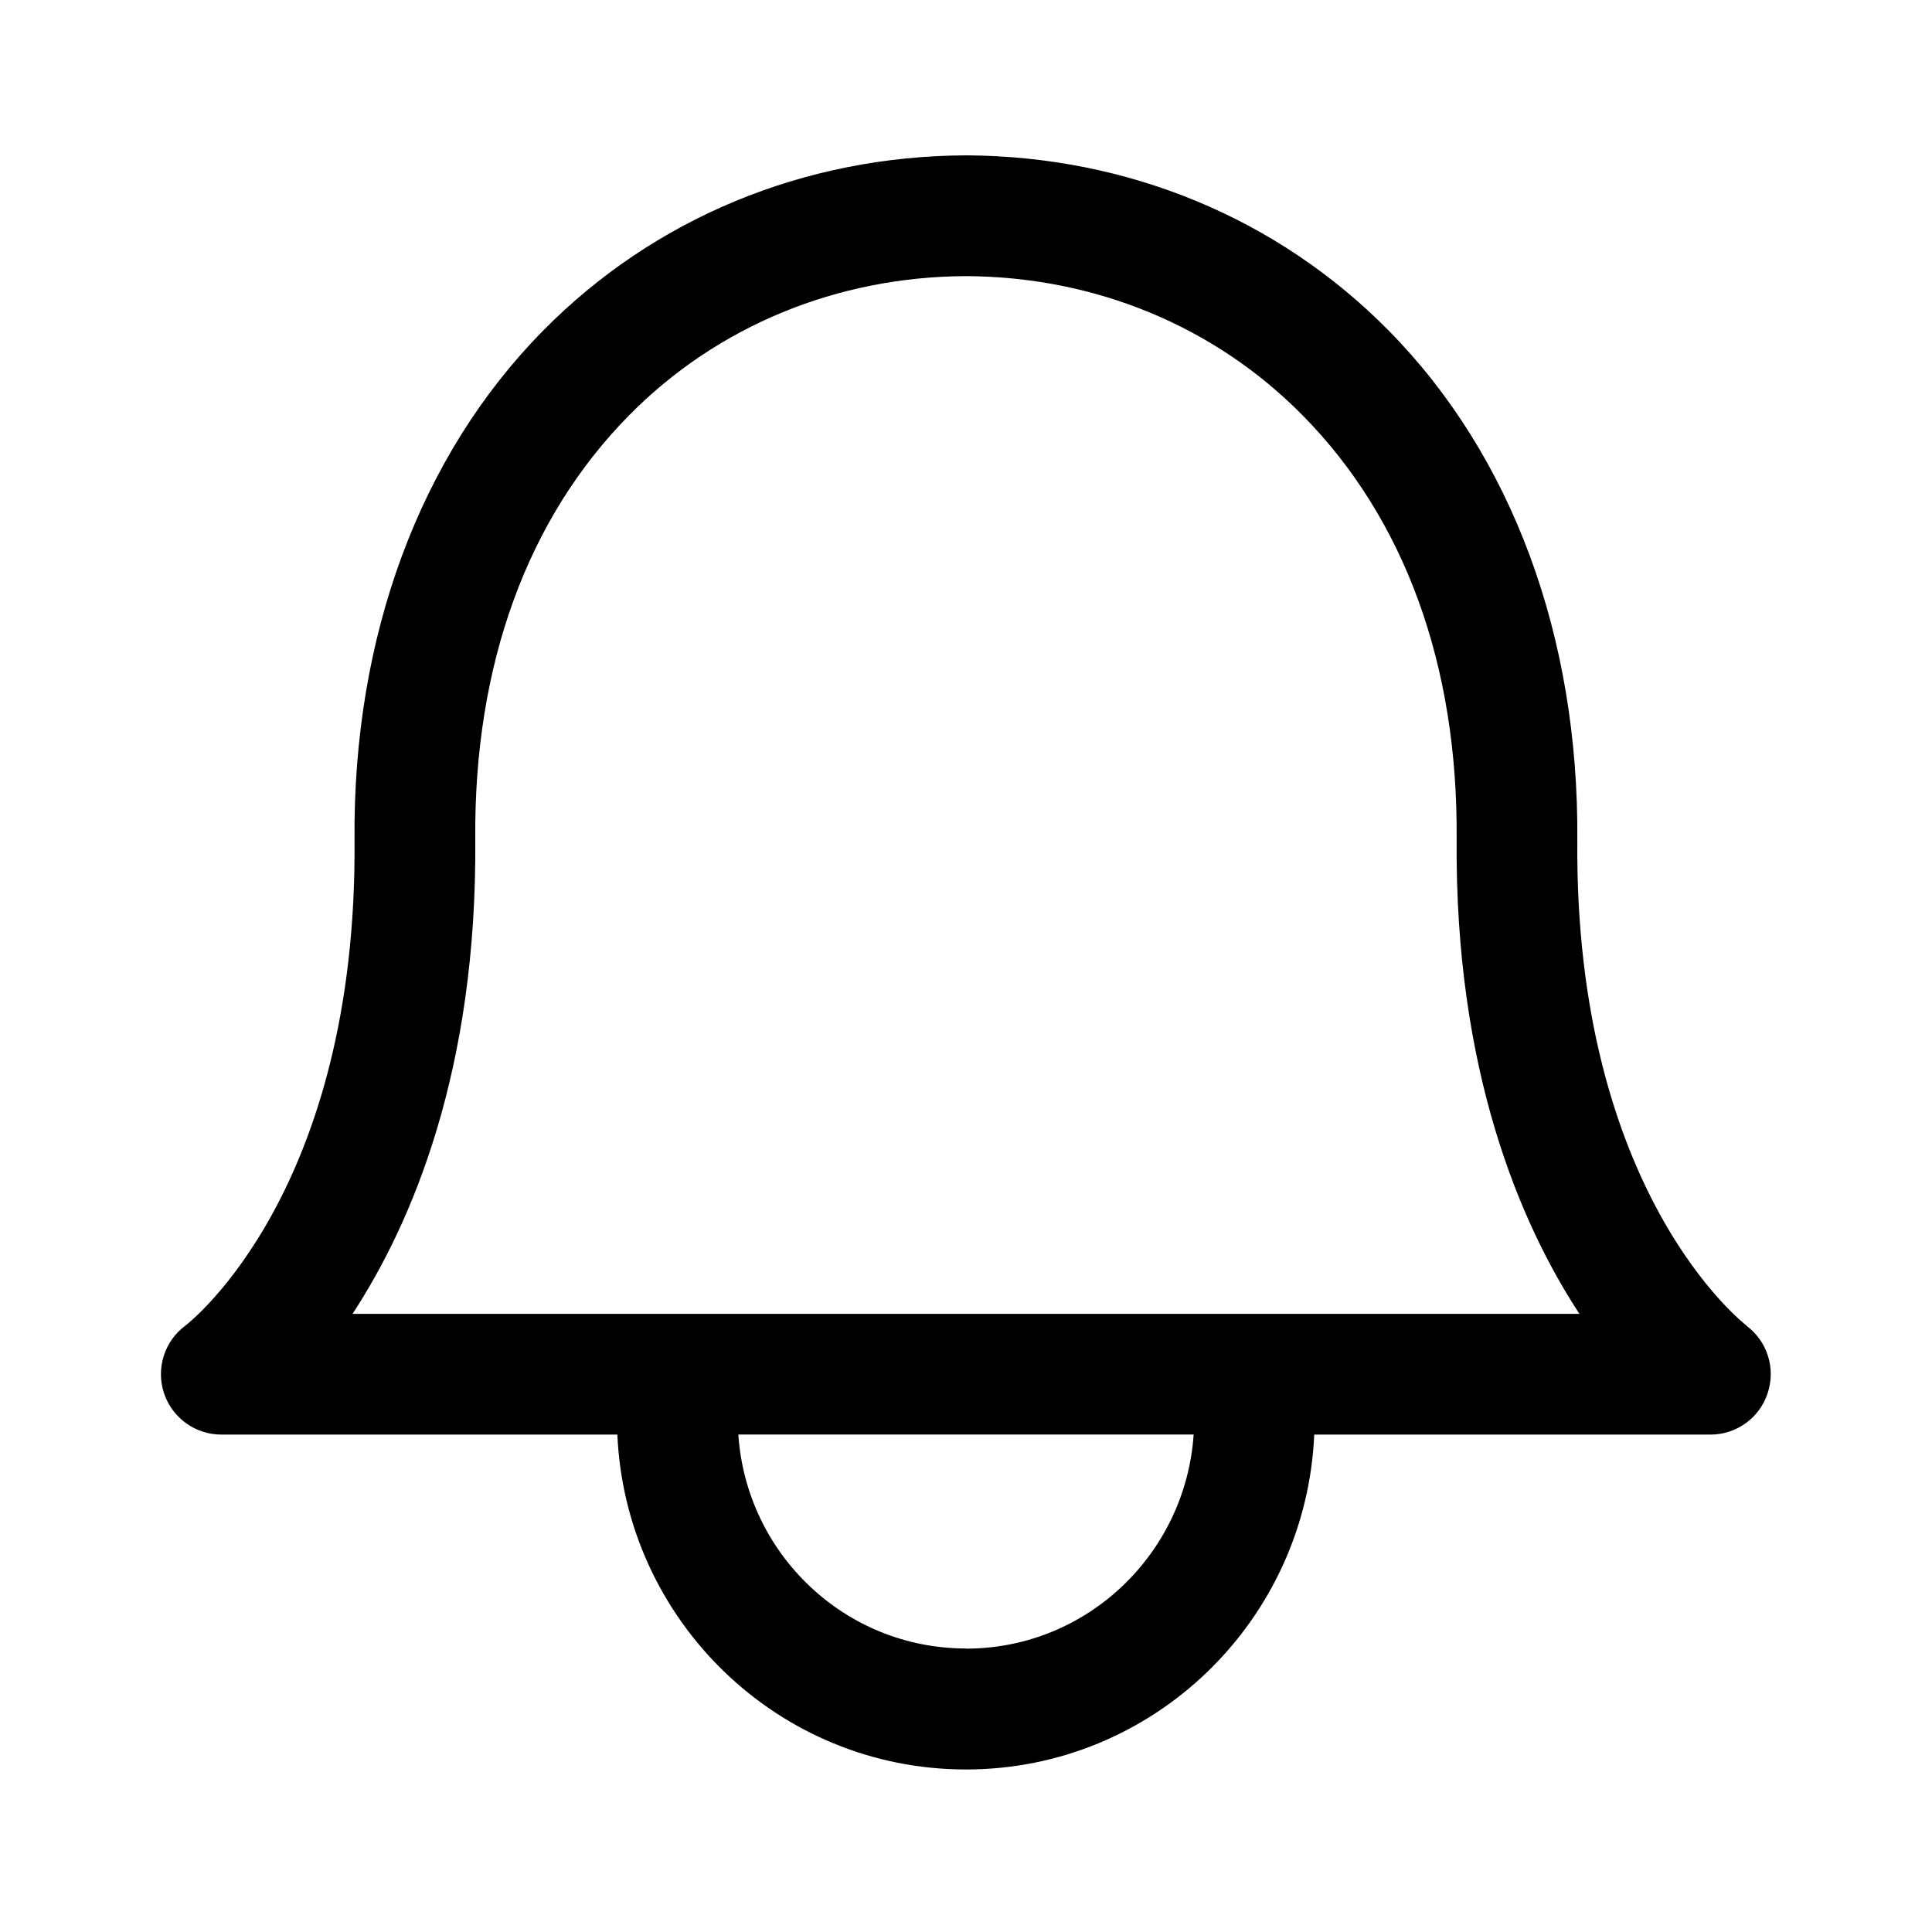
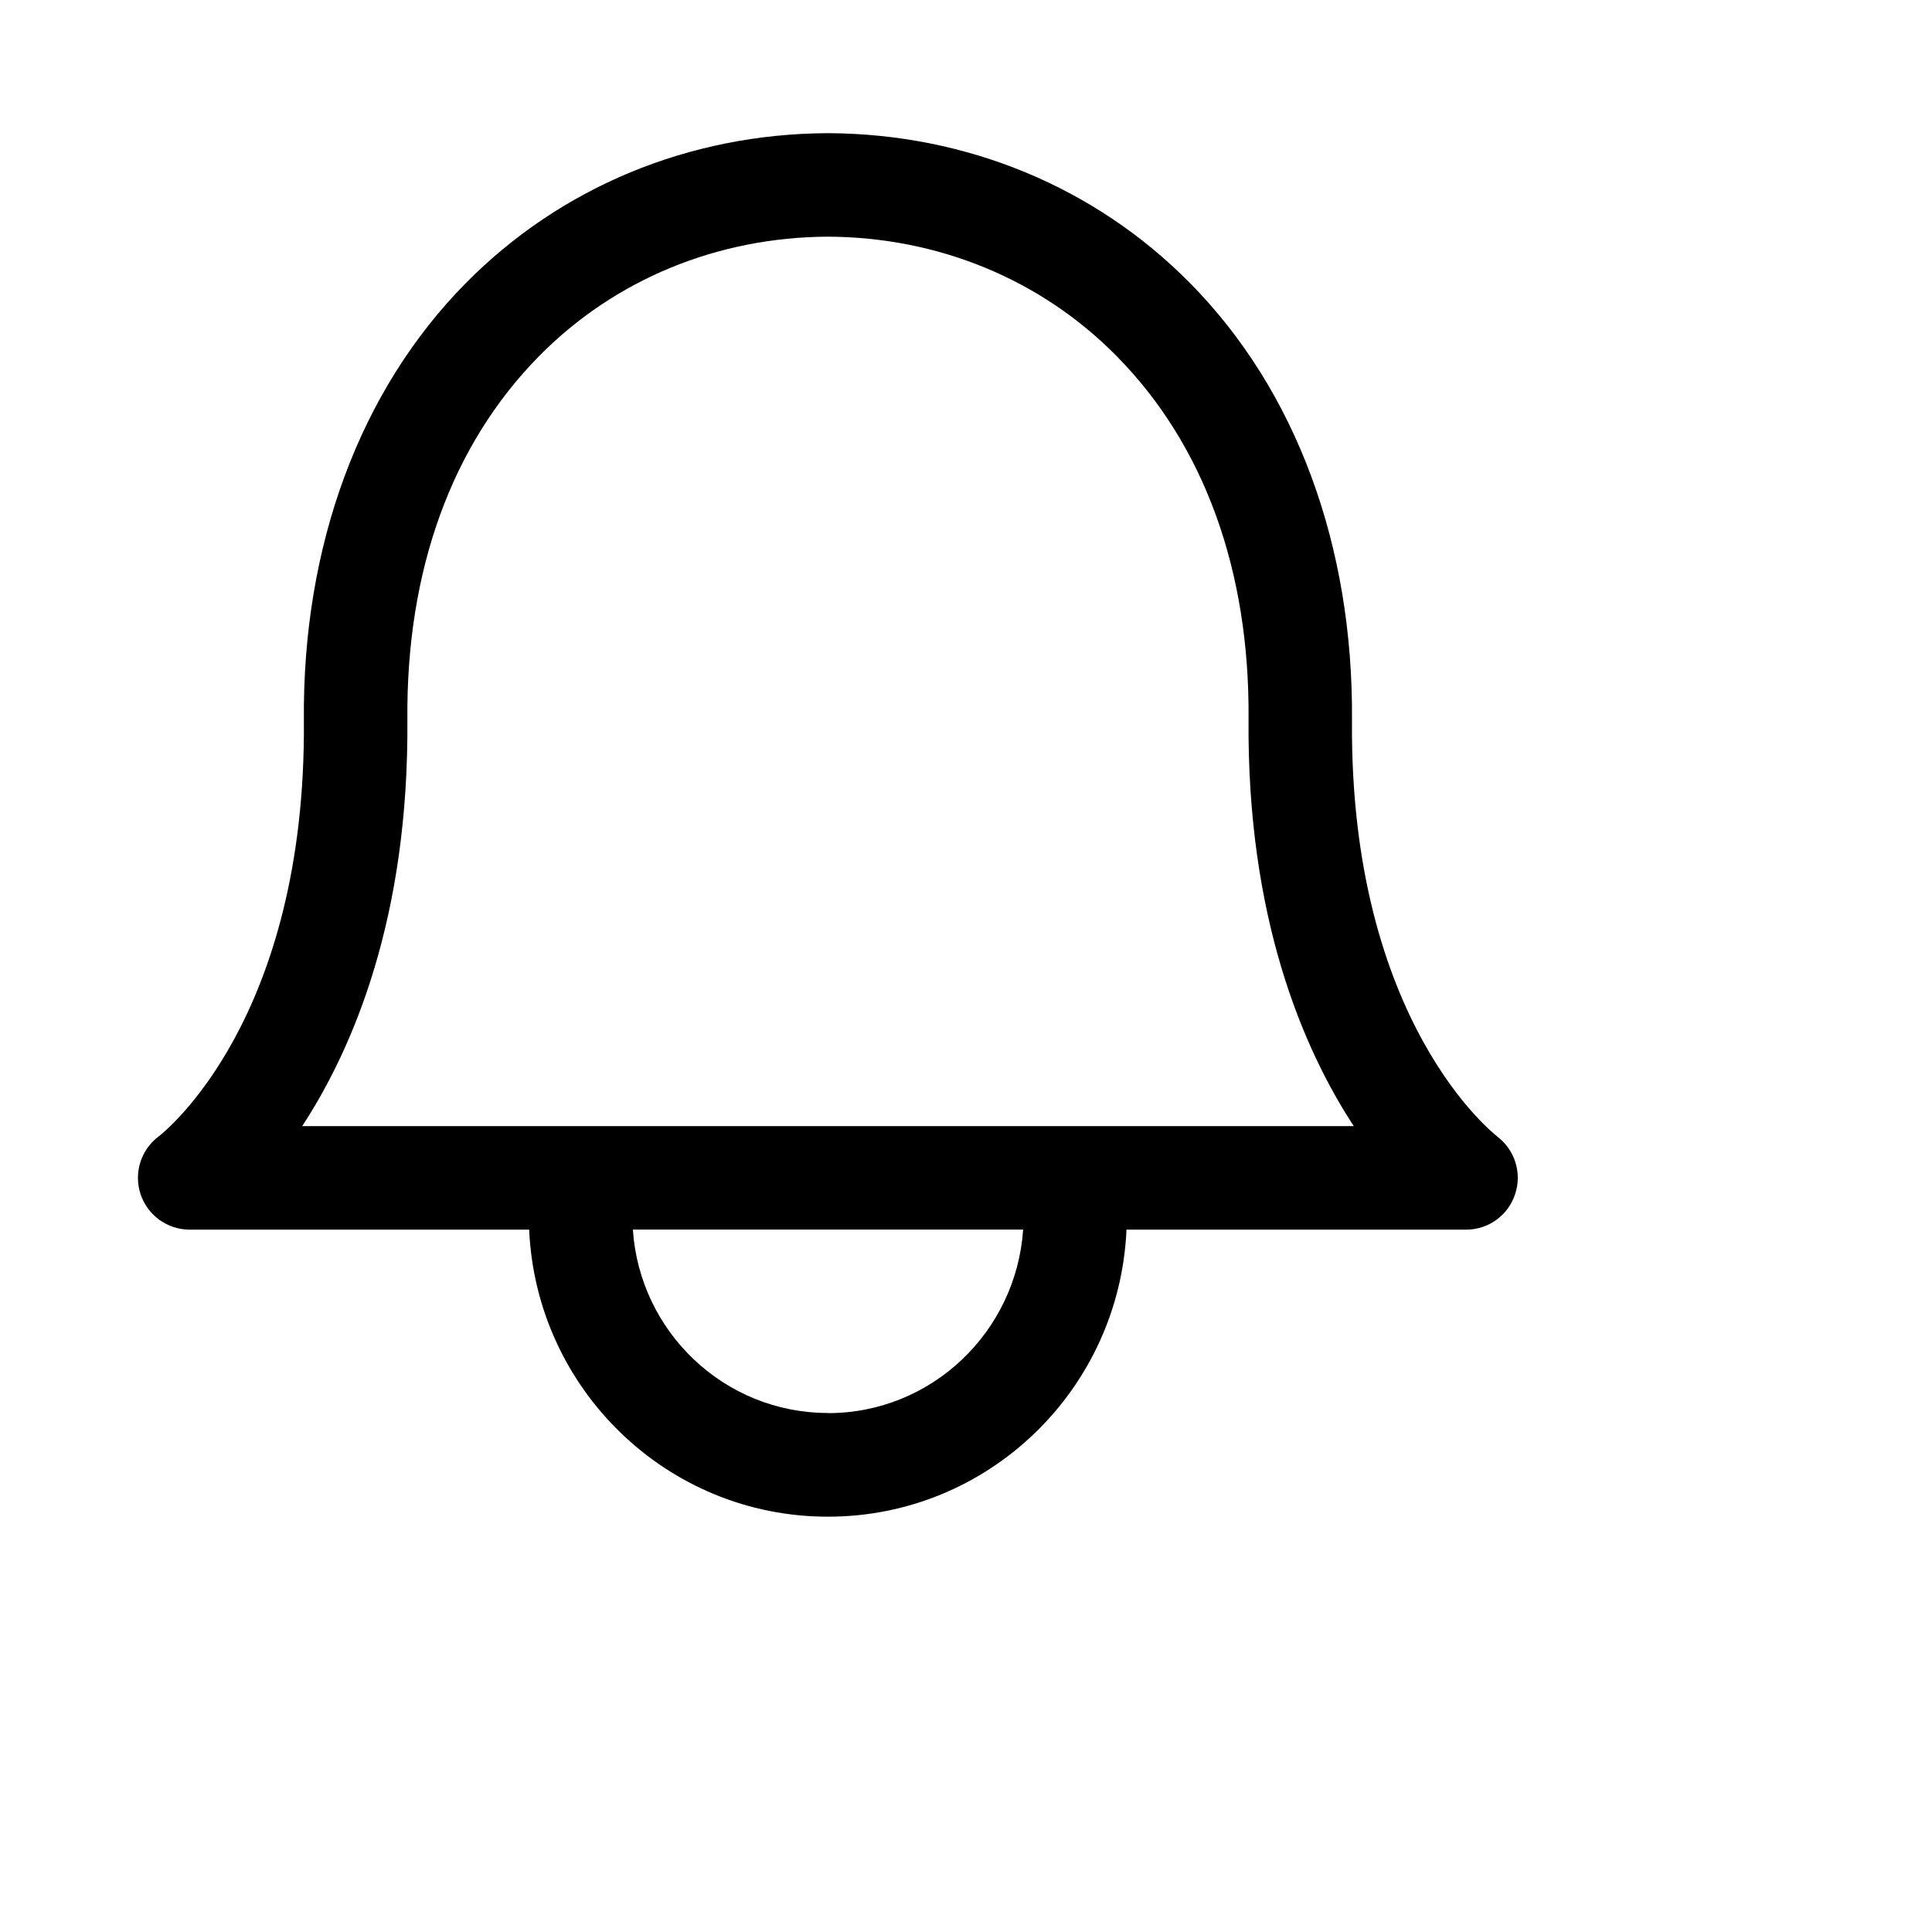
- <svg xmlns="http://www.w3.org/2000/svg" width="32px" height="32px" viewBox="0 0 24 24 " version="1.1">
+ <svg xmlns="http://www.w3.org/2000/svg" width="32px" height="32px" viewBox="0 0 28 28 " version="1.1">
  <defs />
  <g>
    <path d="M21.697 16.468c-.02-.016-2.14-1.64-2.103-6.03.02-2.532-.812-4.782-2.347-6.335C15.872 2.71 14.01 1.94 12.005 1.93h-.013c-2.004.01-3.866.78-5.242 2.174-1.534 1.553-2.368 3.802-2.346 6.334.037 4.33-2.02 5.967-2.102 6.03-.26.193-.366.53-.265.838.102.308.39.515.712.515h4.92c.102 2.31 1.997 4.16 4.33 4.16s4.226-1.85 4.327-4.16h4.922c.322 0 .61-.206.71-.514.103-.307-.003-.645-.263-.838zM12 20.478c-1.505 0-2.73-1.177-2.828-2.658h5.656c-.1 1.48-1.323 2.66-2.828 2.66zM4.38 16.32c.74-1.132 1.548-3.028 1.524-5.896-.018-2.16.644-3.982 1.913-5.267C8.91 4.05 10.397 3.437 12 3.43c1.603.008 3.087.62 4.18 1.728 1.27 1.285 1.933 3.106 1.915 5.267-.024 2.868.785 4.765 1.525 5.896H4.38z" />
  </g>
</svg>
